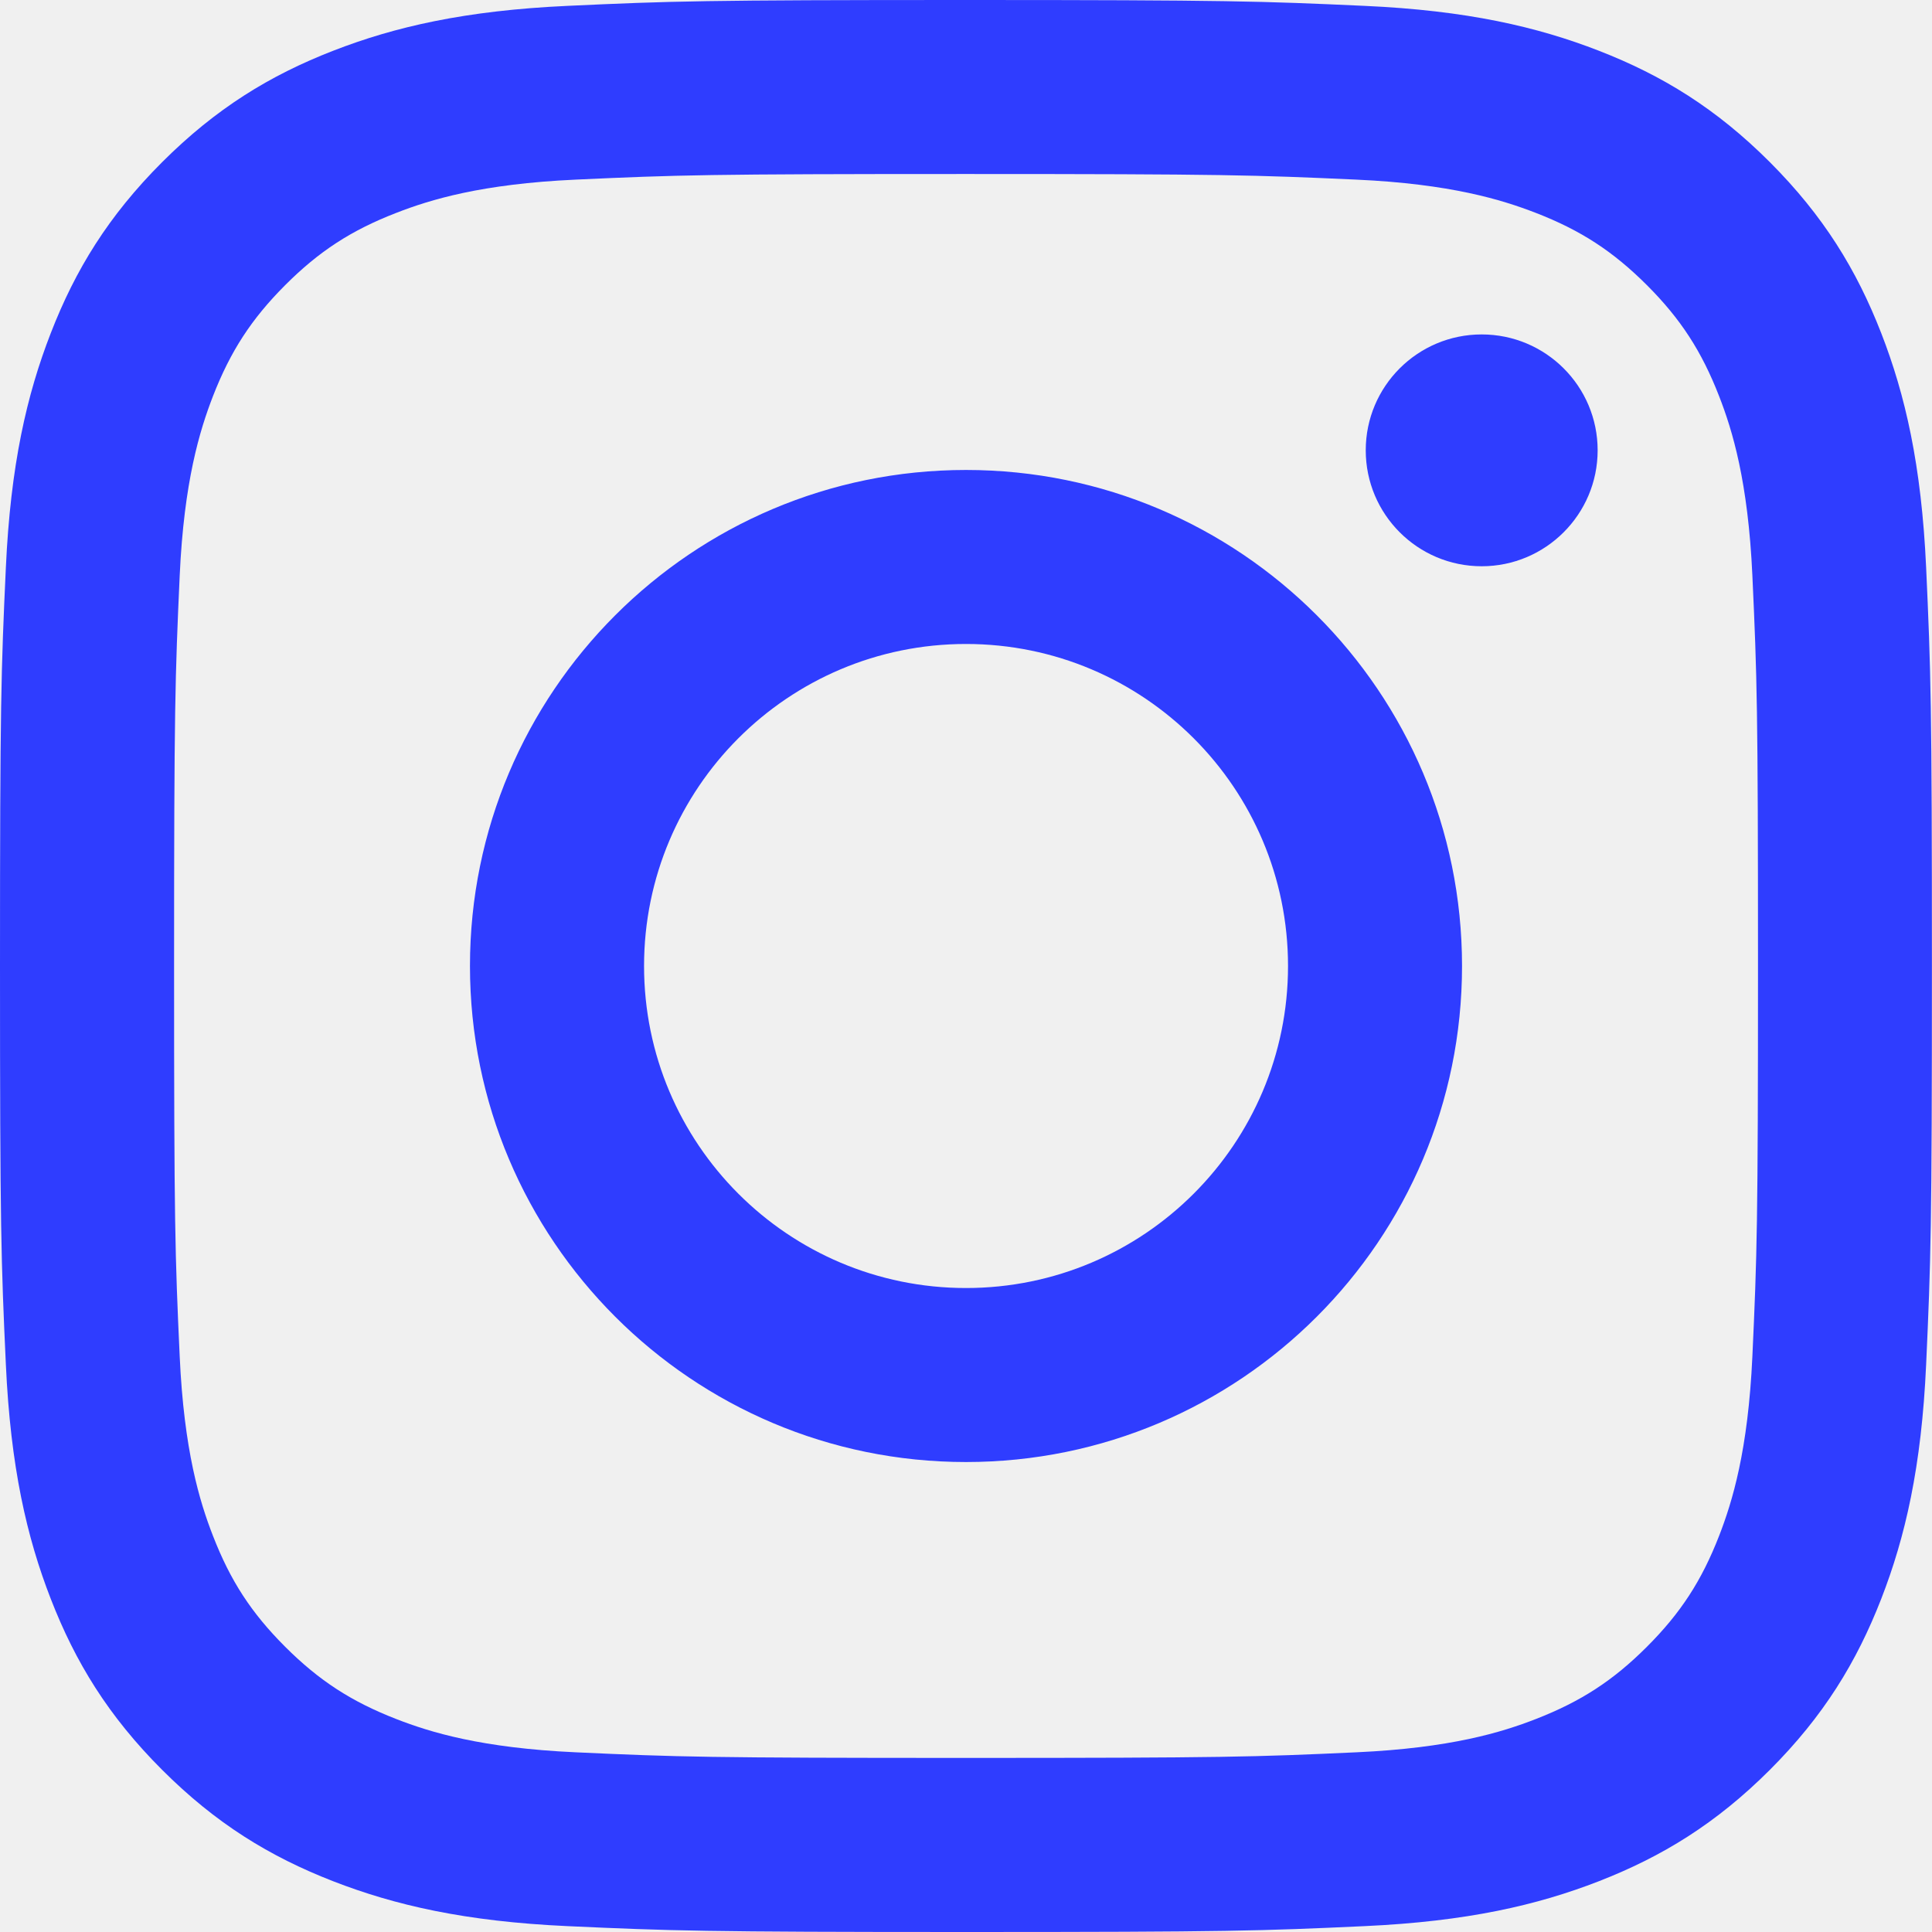
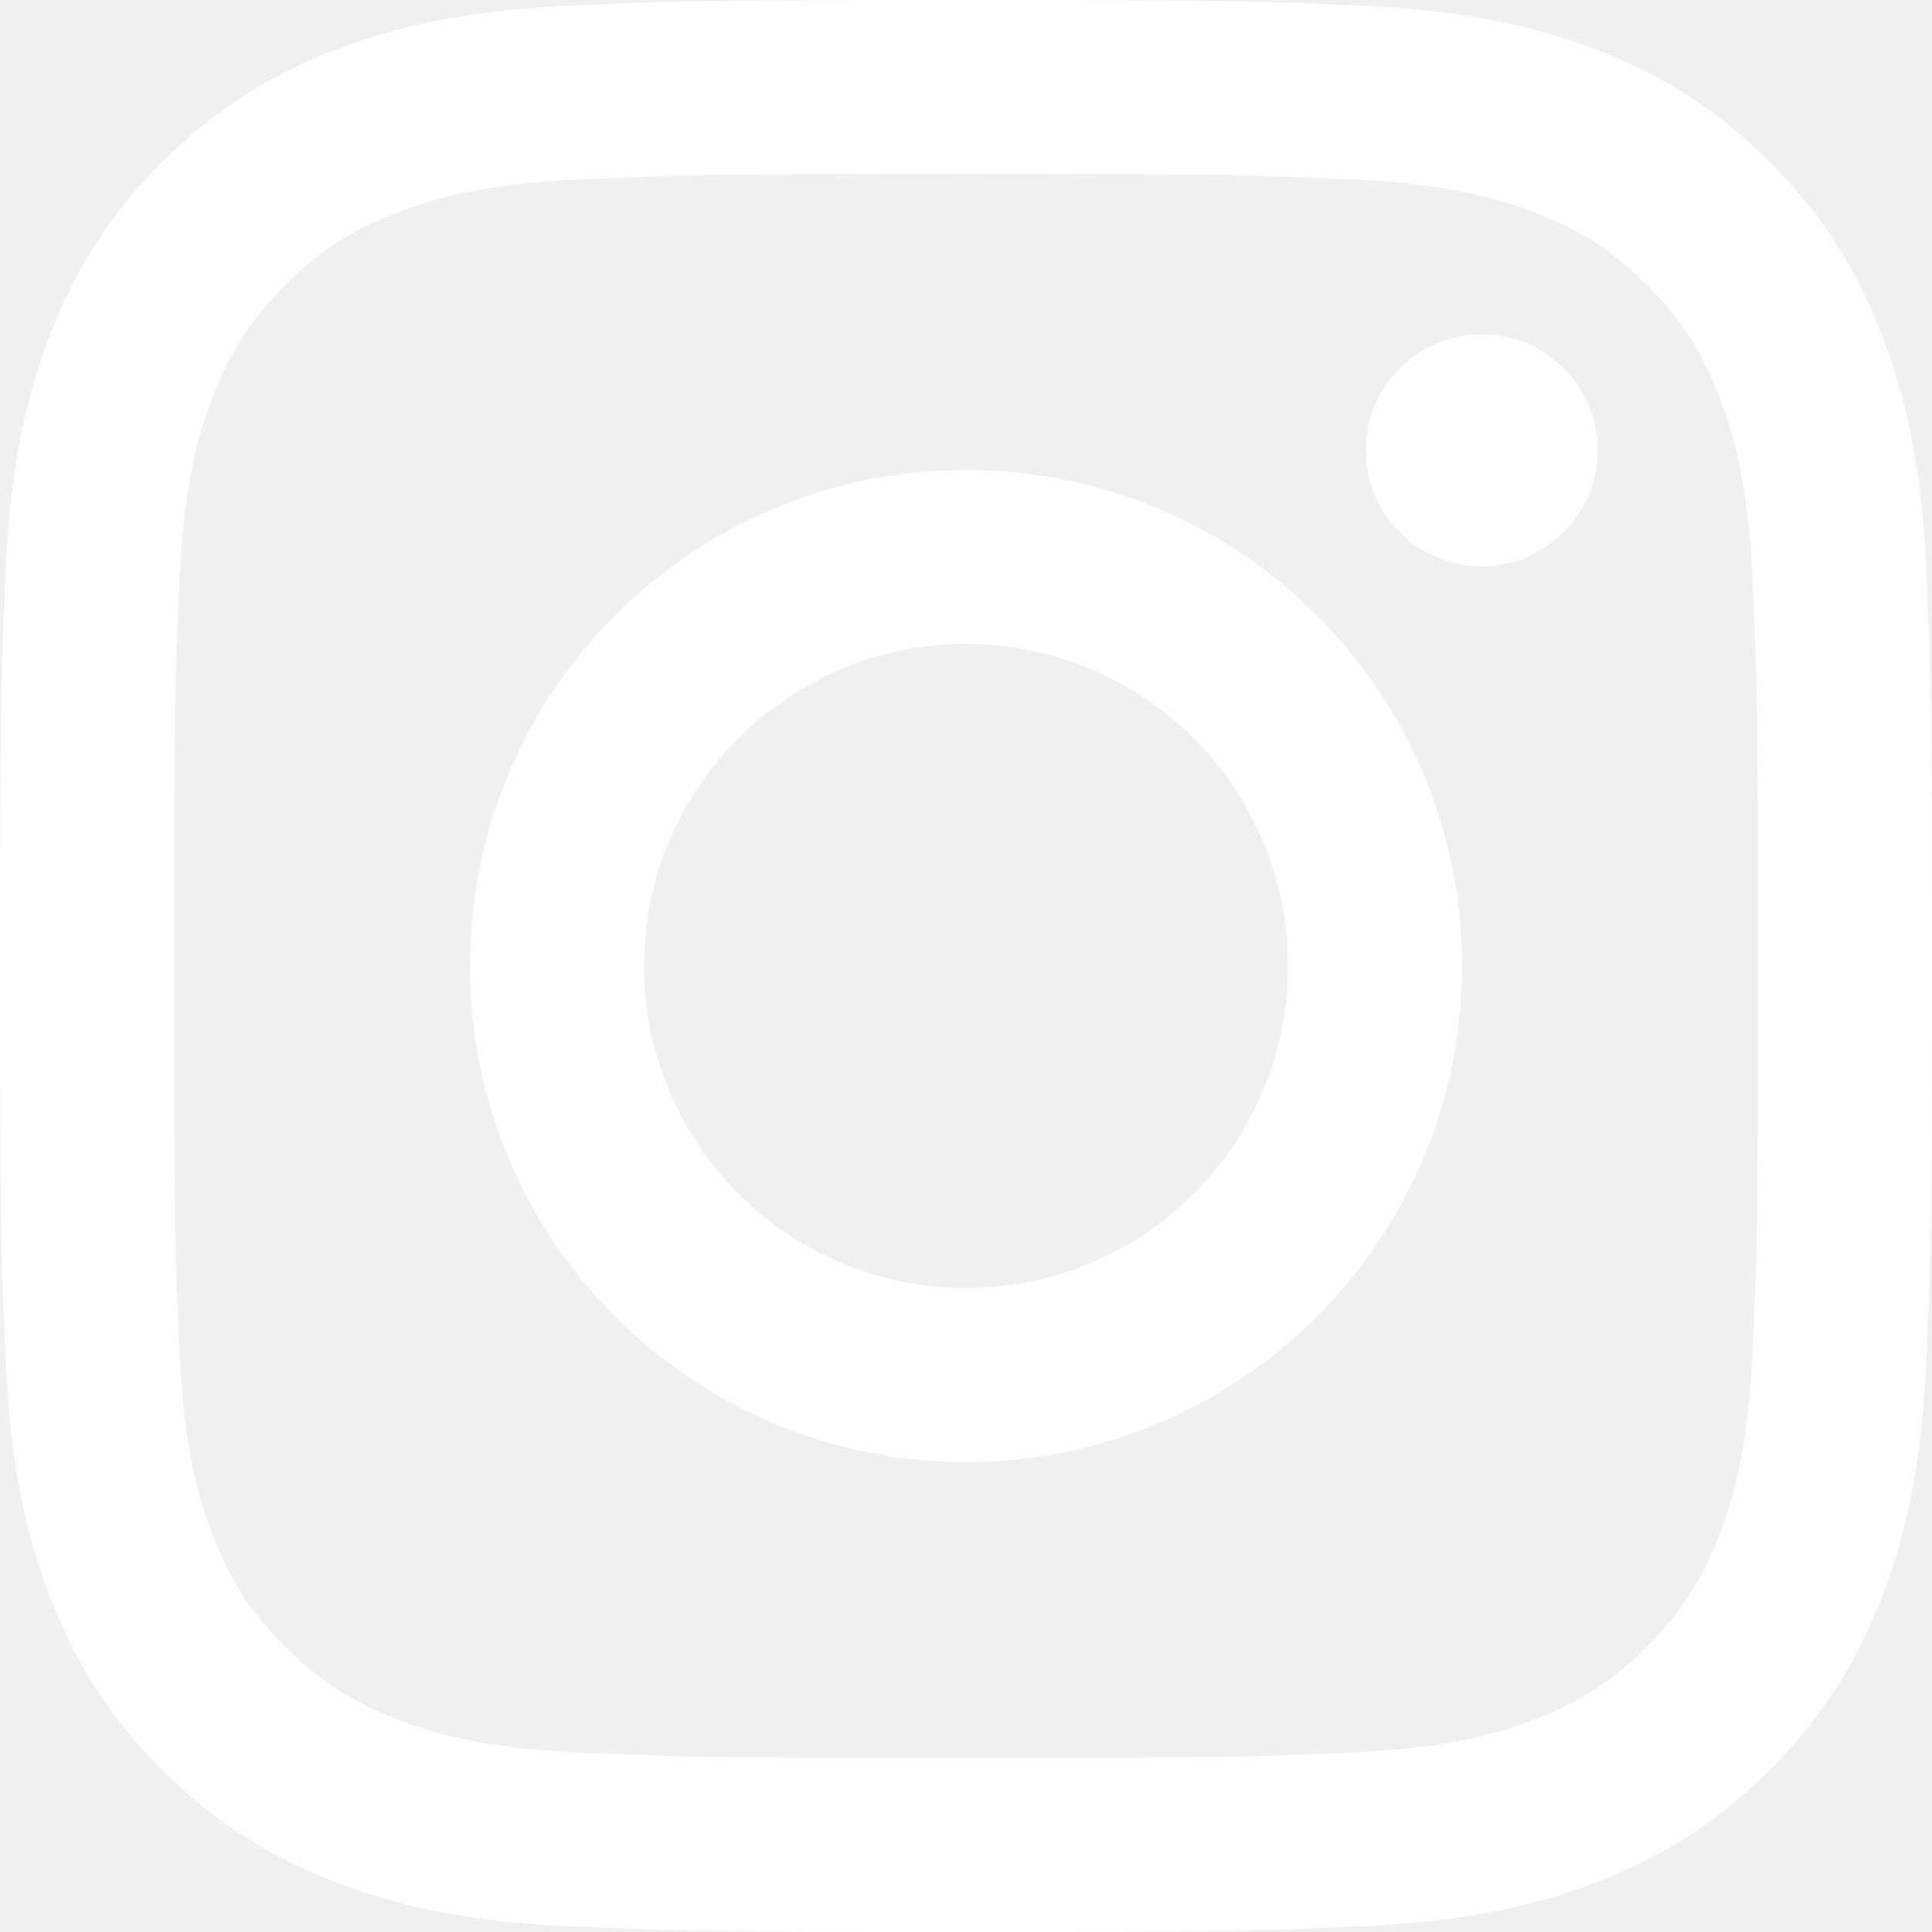
- <svg xmlns="http://www.w3.org/2000/svg" viewBox="0 0 2476 2476" width="2500" height="2500" fill="#2f3dff">
+ <svg xmlns="http://www.w3.org/2000/svg" viewBox="0 0 2476 2476" width="2500" height="2500" fill="#ffffff">
  <path d="M825.4 1238c0-227.9 184.7-412.7 412.6-412.7 227.9 0 412.7 184.8 412.7 412.7 0 227.9-184.8 412.7-412.7 412.7-227.9 0-412.6-184.8-412.6-412.7m-223.1 0c0 351.1 284.6 635.7 635.7 635.7s635.7-284.6 635.7-635.7-284.6-635.7-635.7-635.7S602.3 886.9 602.3 1238m1148-660.9c0 82 66.5 148.6 148.6 148.6 82 0 148.6-66.6 148.6-148.6s-66.5-148.5-148.6-148.5-148.6 66.5-148.6 148.5M737.8 2245.7c-120.7-5.5-186.3-25.6-229.9-42.6-57.8-22.5-99-49.3-142.4-92.6-43.3-43.3-70.2-84.5-92.6-142.3-17-43.6-37.1-109.2-42.6-229.9-6-130.5-7.2-169.7-7.2-500.3s1.3-369.7 7.2-500.3c5.5-120.7 25.7-186.2 42.6-229.9 22.5-57.8 49.3-99 92.6-142.4 43.3-43.3 84.5-70.2 142.4-92.6 43.6-17 109.2-37.1 229.9-42.6 130.5-6 169.7-7.2 500.2-7.2 330.6 0 369.7 1.3 500.3 7.2 120.7 5.5 186.2 25.7 229.9 42.6 57.8 22.4 99 49.3 142.4 92.6 43.3 43.3 70.1 84.6 92.6 142.4 17 43.6 37.1 109.2 42.6 229.9 6 130.6 7.2 169.7 7.2 500.3 0 330.5-1.2 369.7-7.2 500.3-5.5 120.7-25.7 186.3-42.6 229.9-22.5 57.8-49.3 99-92.6 142.3-43.3 43.3-84.6 70.1-142.4 92.6-43.6 17-109.2 37.1-229.9 42.6-130.5 6-169.7 7.2-500.3 7.2-330.5 0-369.7-1.2-500.2-7.2M727.6 7.5c-131.8 6-221.8 26.9-300.5 57.5-81.4 31.6-150.4 74-219.3 142.8C139 276.6 96.6 345.6 65 427.1 34.4 505.8 13.5 595.8 7.5 727.6 1.4 859.6 0 901.8 0 1238s1.4 378.4 7.5 510.4c6 131.8 26.9 221.8 57.5 300.5 31.6 81.4 73.9 150.5 142.8 219.3 68.8 68.8 137.8 111.1 219.3 142.8 78.8 30.6 168.7 51.5 300.5 57.5 132.1 6 174.2 7.5 510.4 7.5 336.3 0 378.4-1.4 510.4-7.5 131.8-6 221.8-26.9 300.5-57.5 81.4-31.7 150.4-74 219.3-142.8 68.8-68.8 111.1-137.9 142.8-219.3 30.6-78.7 51.6-168.7 57.5-300.5 6-132.1 7.4-174.2 7.4-510.4s-1.4-378.4-7.4-510.4c-6-131.8-26.9-221.8-57.5-300.5-31.7-81.4-74-150.4-142.8-219.3C2199.4 139 2130.3 96.6 2049 65c-78.8-30.6-168.8-51.6-300.5-57.5-132-6-174.2-7.5-510.4-7.5-336.3 0-378.4 1.4-510.5 7.5" />
</svg>
